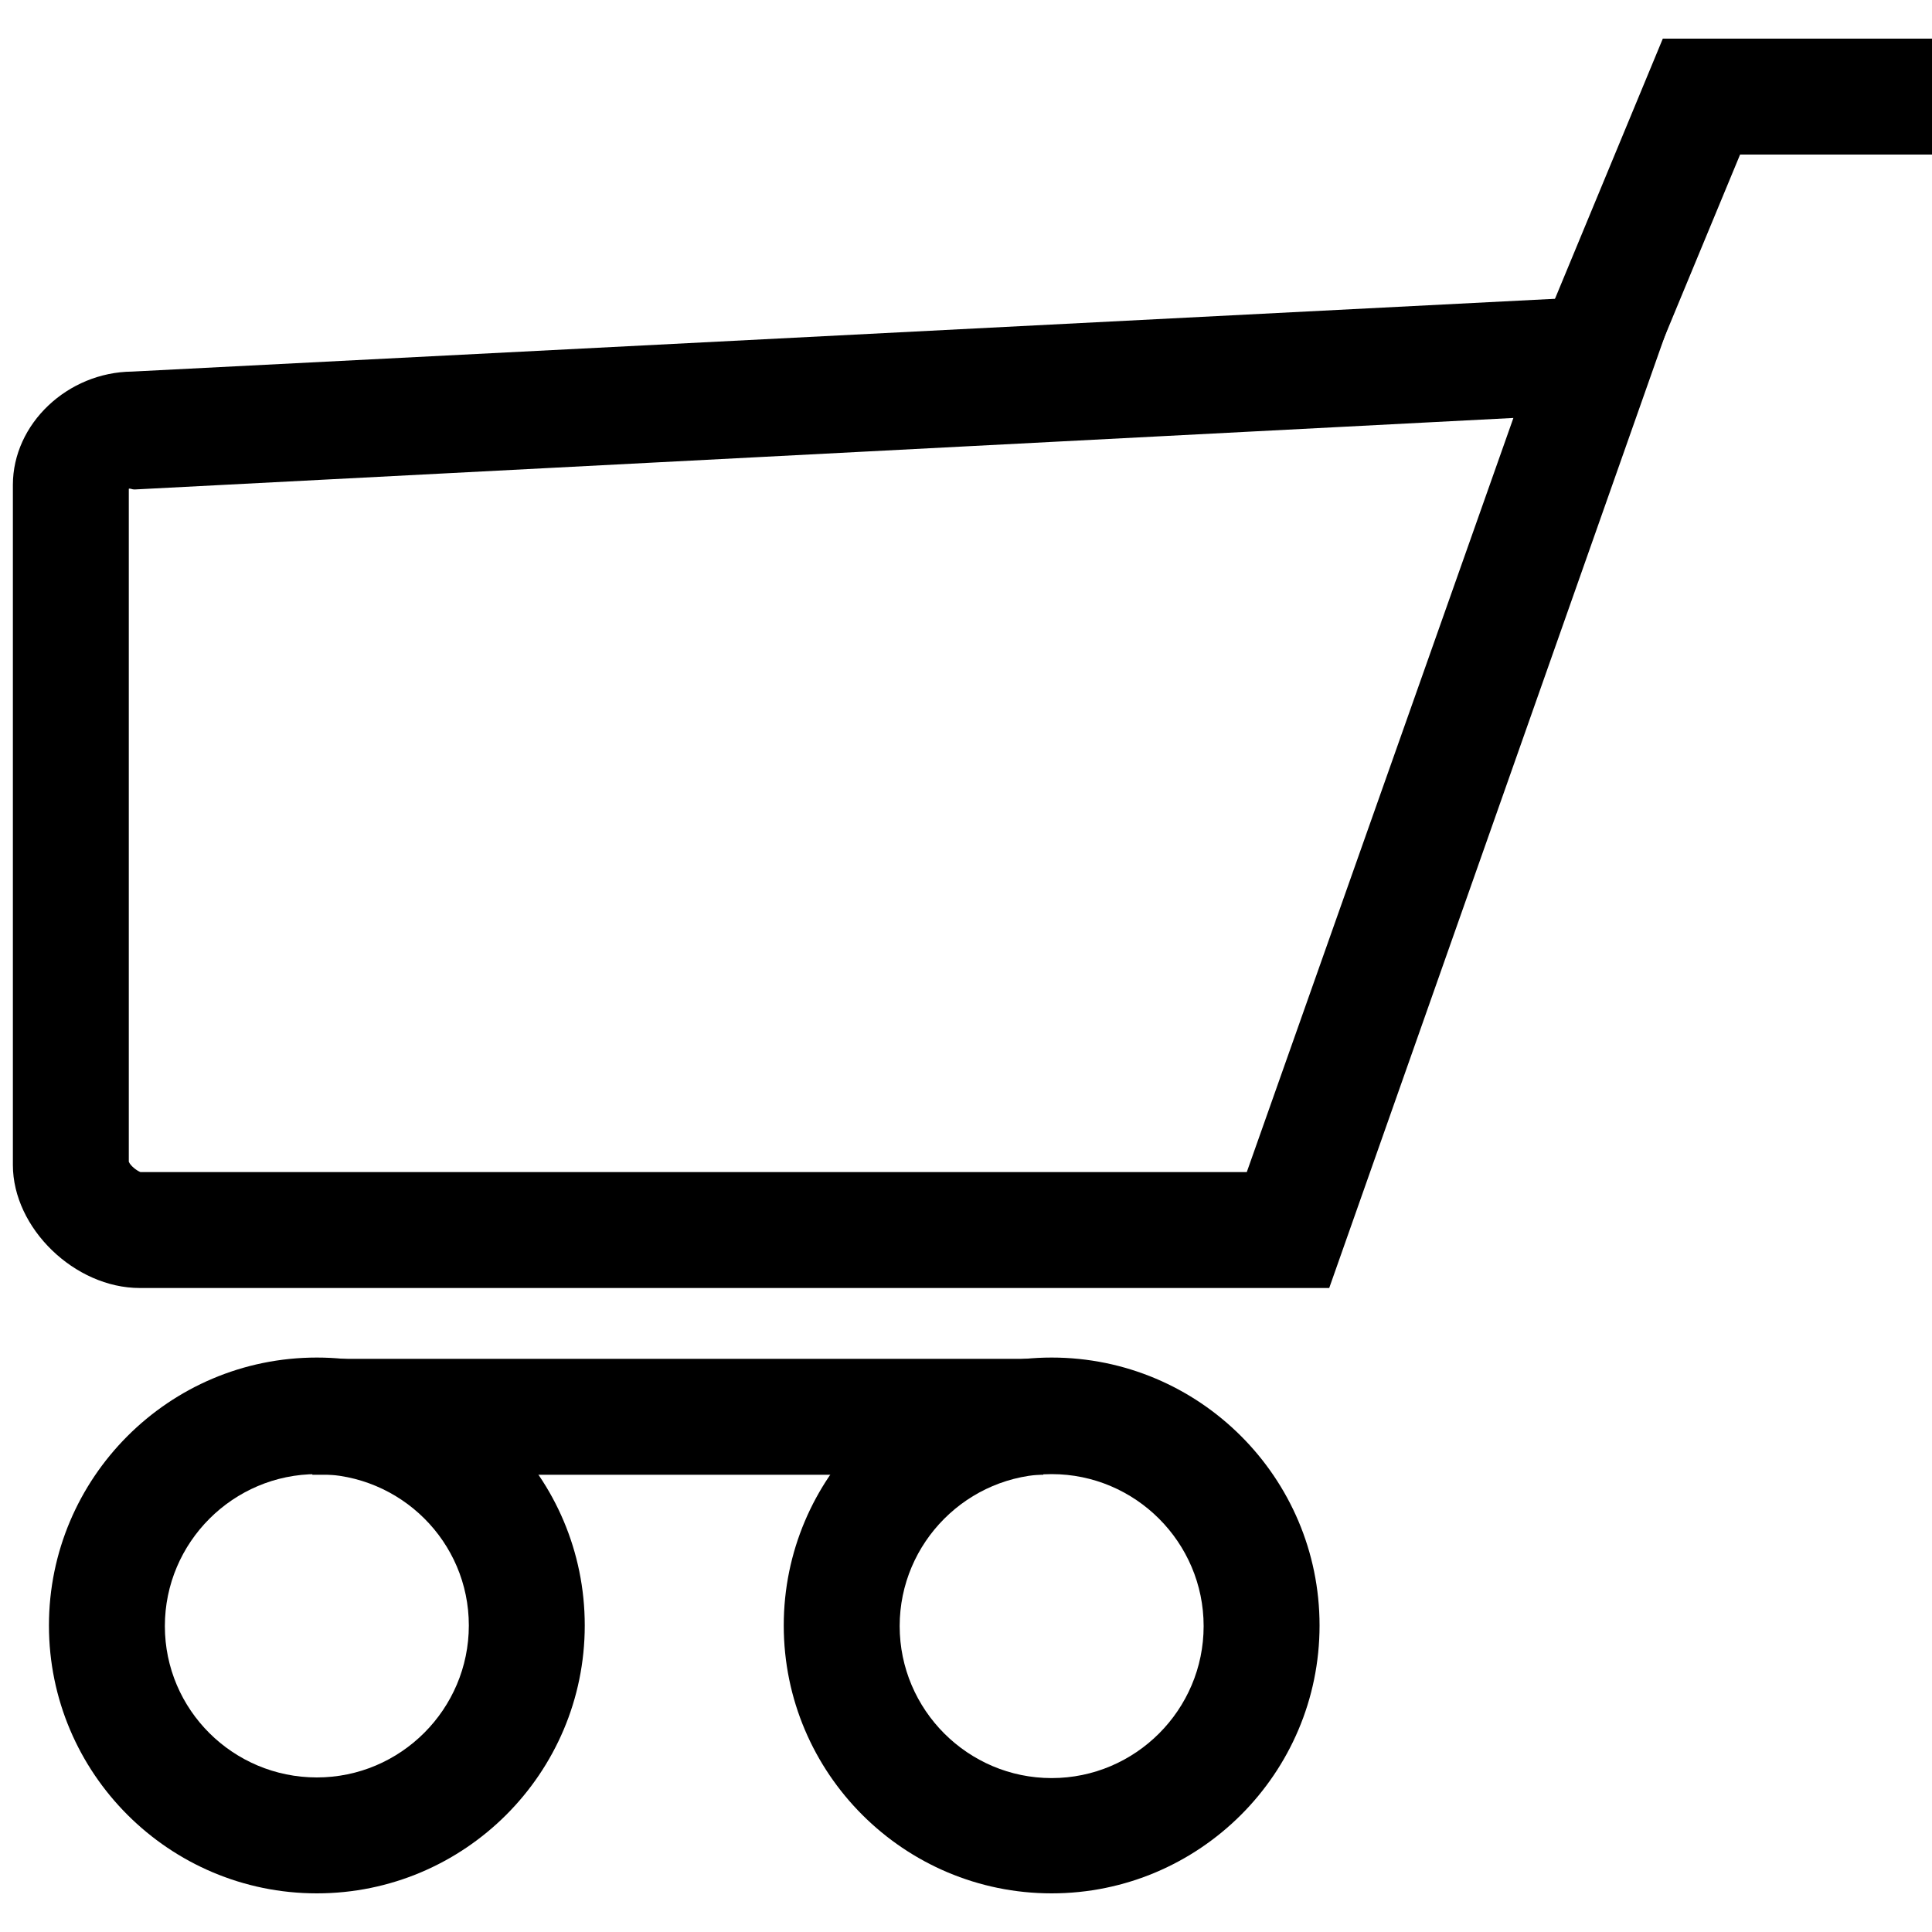
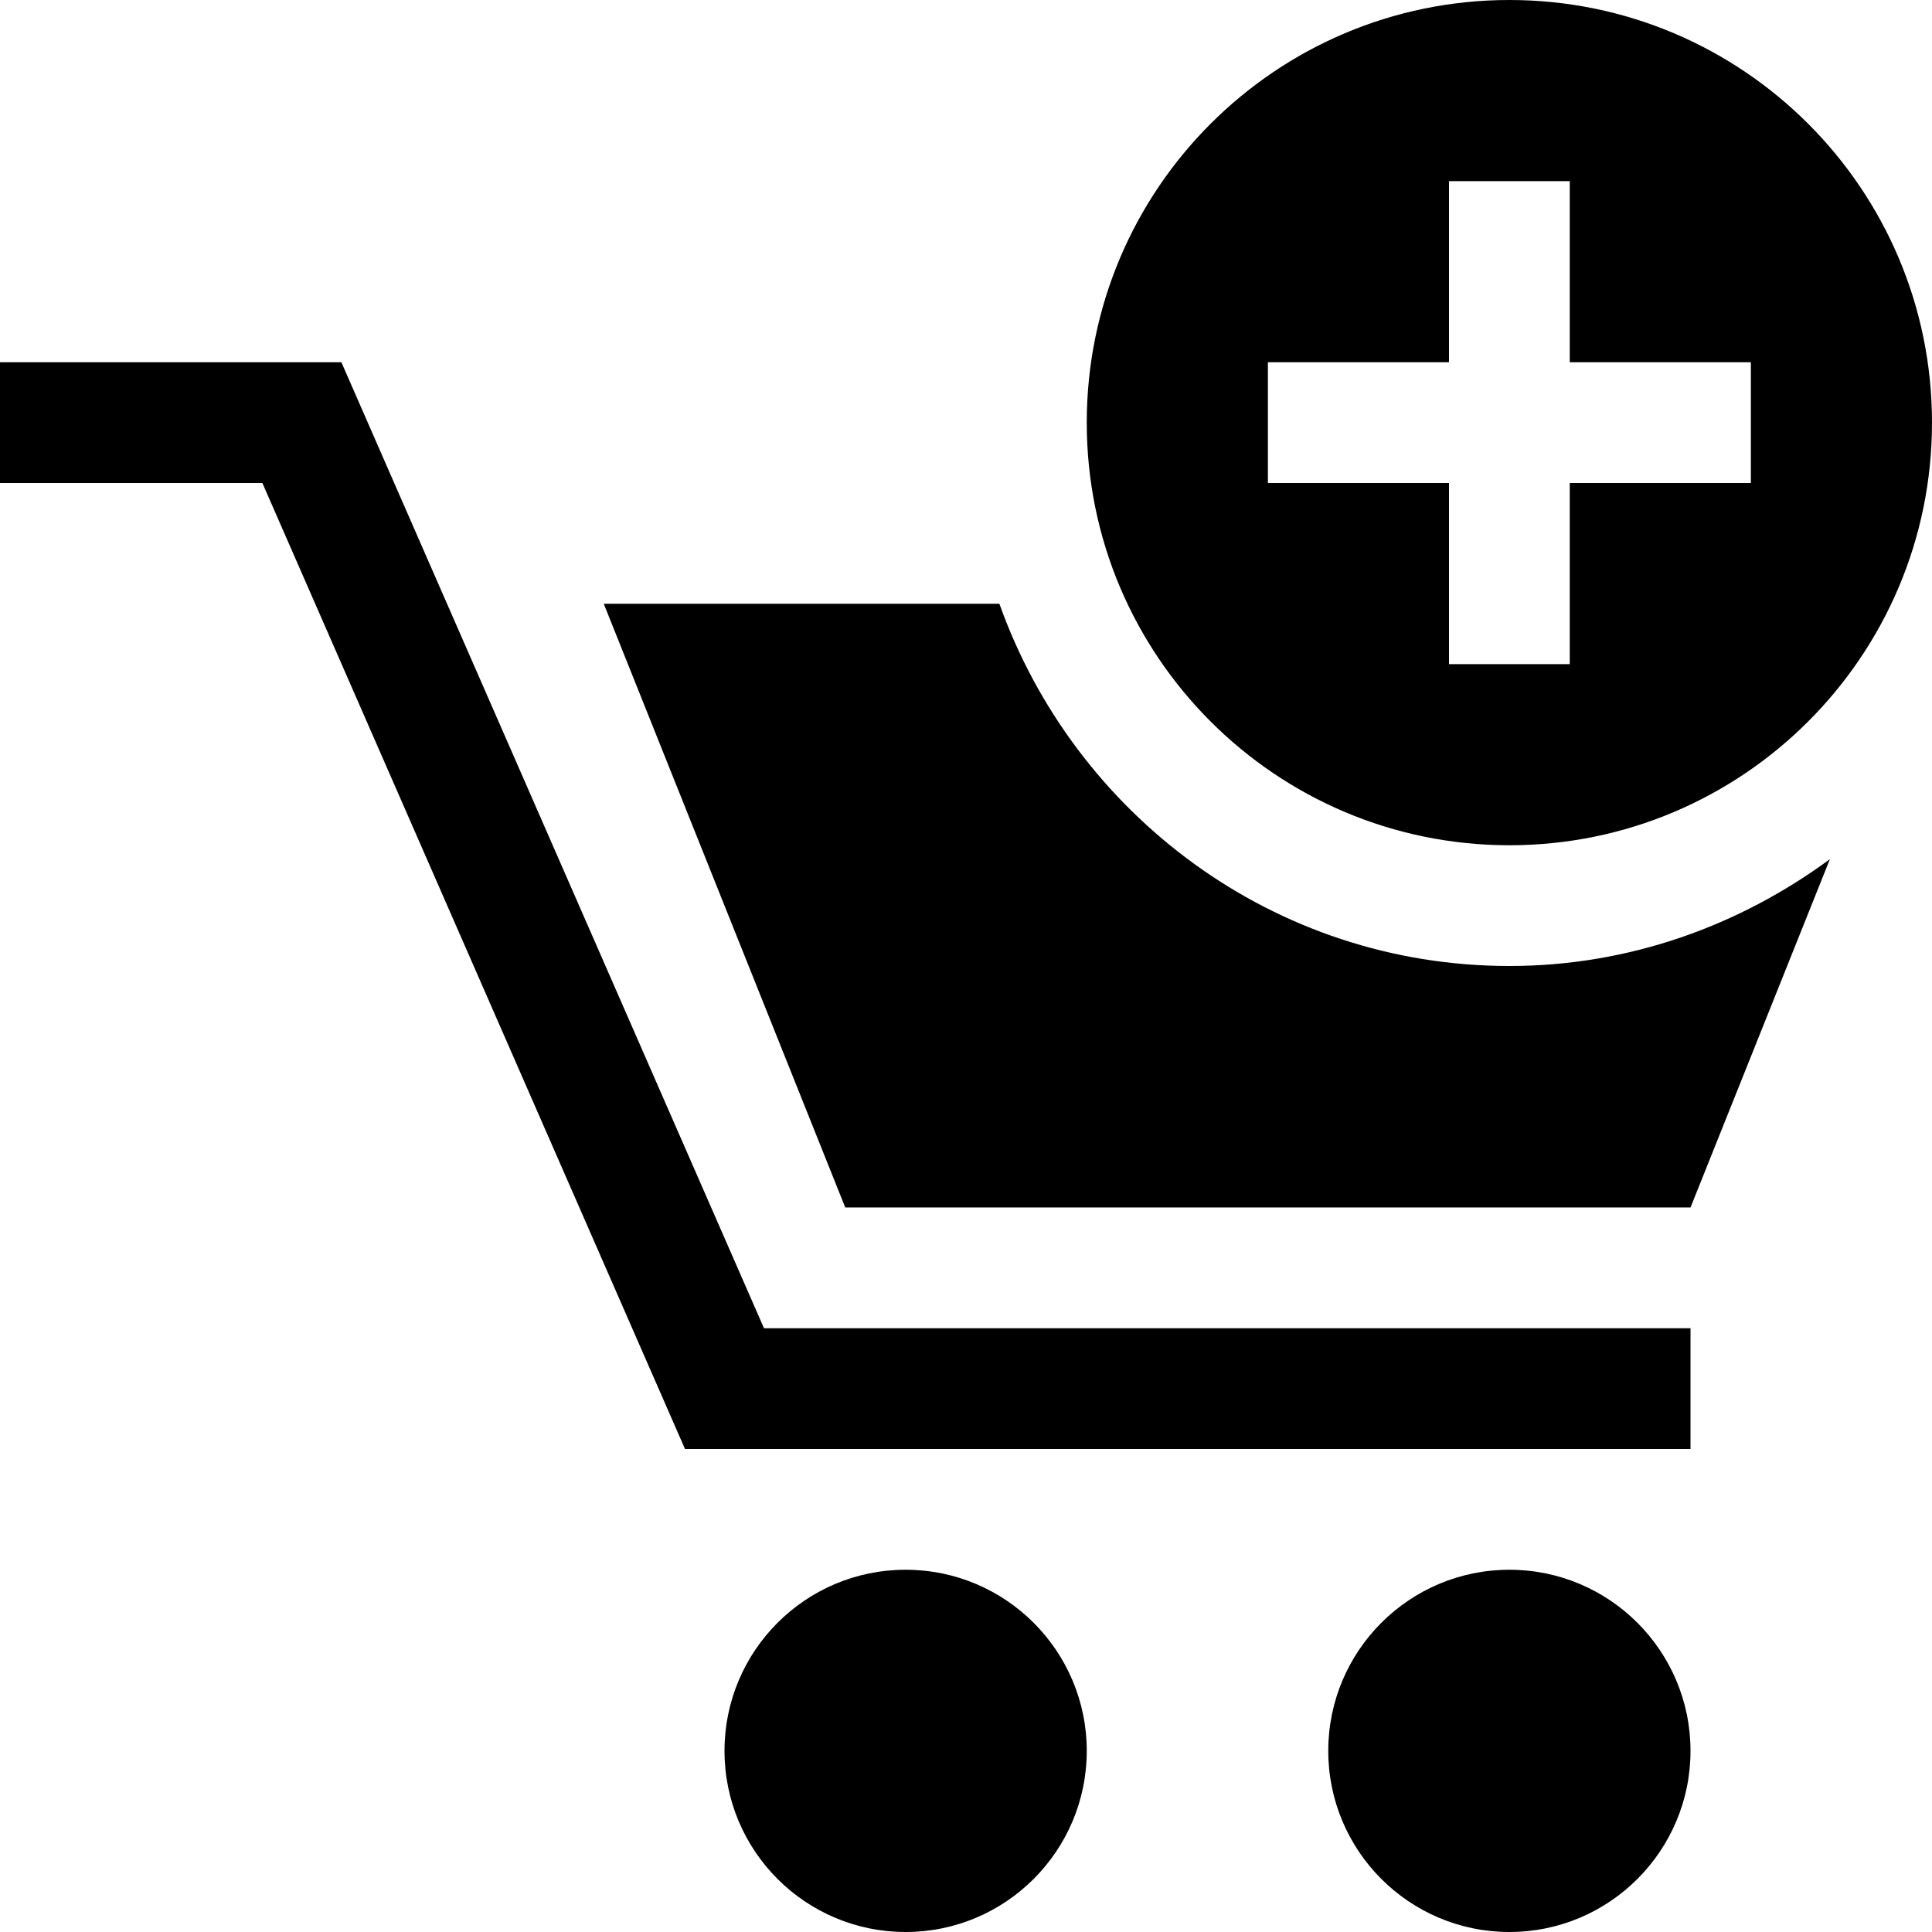
- <svg xmlns="http://www.w3.org/2000/svg" enable-background="new 0 0 300 300" version="1.1" viewBox="0 0 300 300" xml:space="preserve">
-   <path d="M206.4,200H21.7C11.6,200,2,190.7,2,180.9V75.3c0-9.5,8.5-17.5,18.5-17.6l240.4-12.3L206.4,200z M21.8,182h171.8L235,64.9  L21,76h-0.2c-0.3,0-0.6-0.2-0.8-0.1v104.5C20.3,181.1,21.3,181.8,21.8,182z" />
-   <rect x="48.5" y="211" width="113.5" height="18" />
-   <path d="m49.2 294c-22.9 0-41.6-18.6-41.6-41.6 0-22.9 18.6-41.6 41.6-41.6s41.6 18.6 41.6 41.6-18.7 41.6-41.6 41.6zm0-65.1c-13 0-23.6 10.6-23.6 23.6s10.6 23.5 23.6 23.5 23.6-10.6 23.6-23.6-10.6-23.5-23.6-23.5z" />
-   <path d="m163.3 294c-22.9 0-41.6-18.6-41.6-41.6 0-22.9 18.6-41.6 41.6-41.6 22.9 0 41.6 18.6 41.6 41.6s-18.7 41.6-41.6 41.6zm0-65.1c-13 0-23.6 10.6-23.6 23.6s10.6 23.6 23.6 23.6 23.6-10.6 23.6-23.6-10.6-23.6-23.6-23.6z" />
-   <polygon points="254.7 61.4 238.1 54.5 258.2 6 300 6 300 24 270.2 24" />
+ <svg xmlns="http://www.w3.org/2000/svg" version="1.1" id="Capa_1" x="0px" y="0px" width="485.213px" height="485.212px" viewBox="0 0 485.213 485.212" style="enable-background:new 0 0 485.213 485.212;" xml:space="preserve">
+   <g>
+     <g>
+       <g>
+         <polygon points="424.562,363.906 172.036,363.906 65.893,121.304 0.001,121.304 0.001,90.978 85.737,90.978 191.876,333.584      424.562,333.584    " />
+       </g>
+       <path d="M272.934,439.727c0,25.109-20.381,45.485-45.49,45.485c-25.142,0-45.488-20.376-45.488-45.485    c0-25.118,20.346-45.49,45.488-45.49C252.553,394.237,272.934,414.609,272.934,439.727z" />
+       <path d="M424.562,439.727c0,25.109-20.376,45.485-45.485,45.485c-25.118,0-45.49-20.376-45.49-45.485    c0-25.118,20.372-45.49,45.49-45.49C404.187,394.237,424.562,414.609,424.562,439.727z" />
+       <g>
+         <path d="M379.077,0c-58.609,0-106.144,47.532-106.144,106.141c0,58.606,47.534,106.141,106.144,106.141     c58.604,0,106.135-47.534,106.135-106.141C485.212,47.532,437.682,0,379.077,0z M439.722,121.304h-45.485v45.49h-30.327v-45.49     h-45.485V90.978h45.485V45.49h30.327v45.488h45.485V121.304z" />
+       </g>
+       <path d="M379.077,242.606c-59.234,0-109.256-38.144-128.088-90.978h-99.36l60.654,151.629h212.279l35.008-87.482    C436.944,232.42,409.255,242.606,379.077,242.606z" />
+     </g>
+   </g>
+   <g>
+ </g>
+   <g>
+ </g>
+   <g>
+ </g>
+   <g>
+ </g>
+   <g>
+ </g>
+   <g>
+ </g>
+   <g>
+ </g>
+   <g>
+ </g>
+   <g>
+ </g>
+   <g>
+ </g>
+   <g>
+ </g>
+   <g>
+ </g>
+   <g>
+ </g>
+   <g>
+ </g>
+   <g>
+ </g>
</svg>
